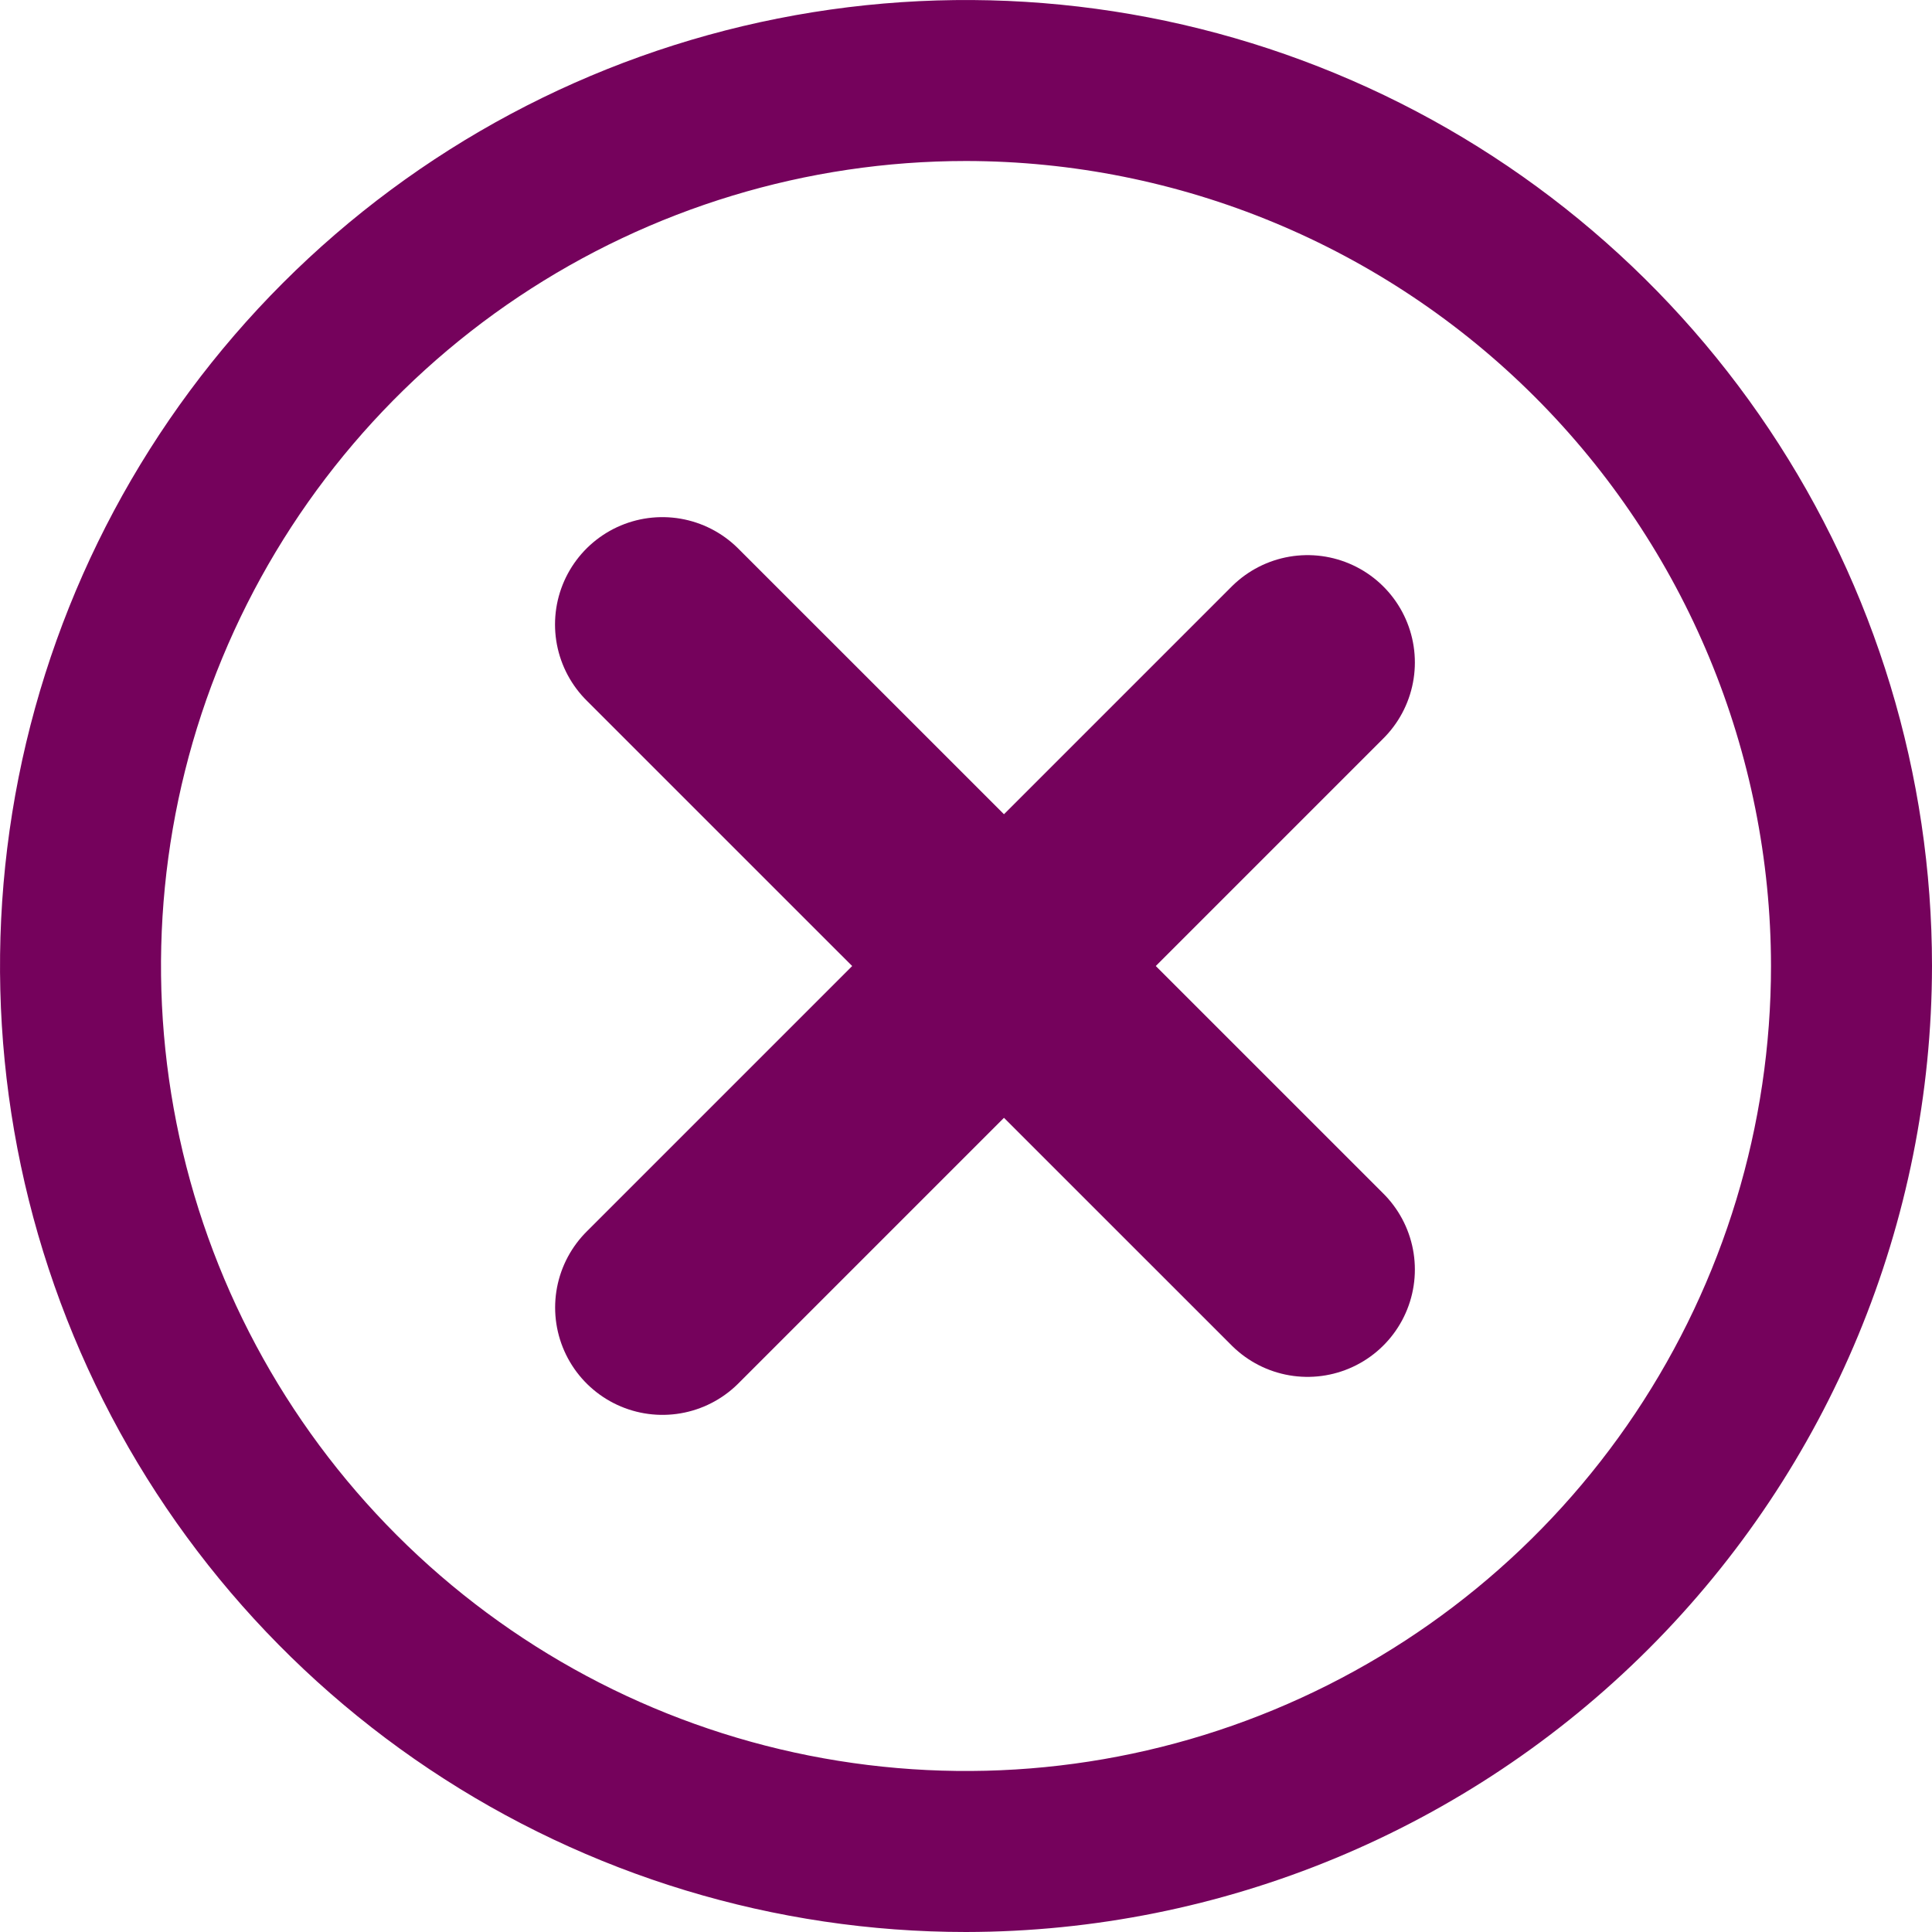
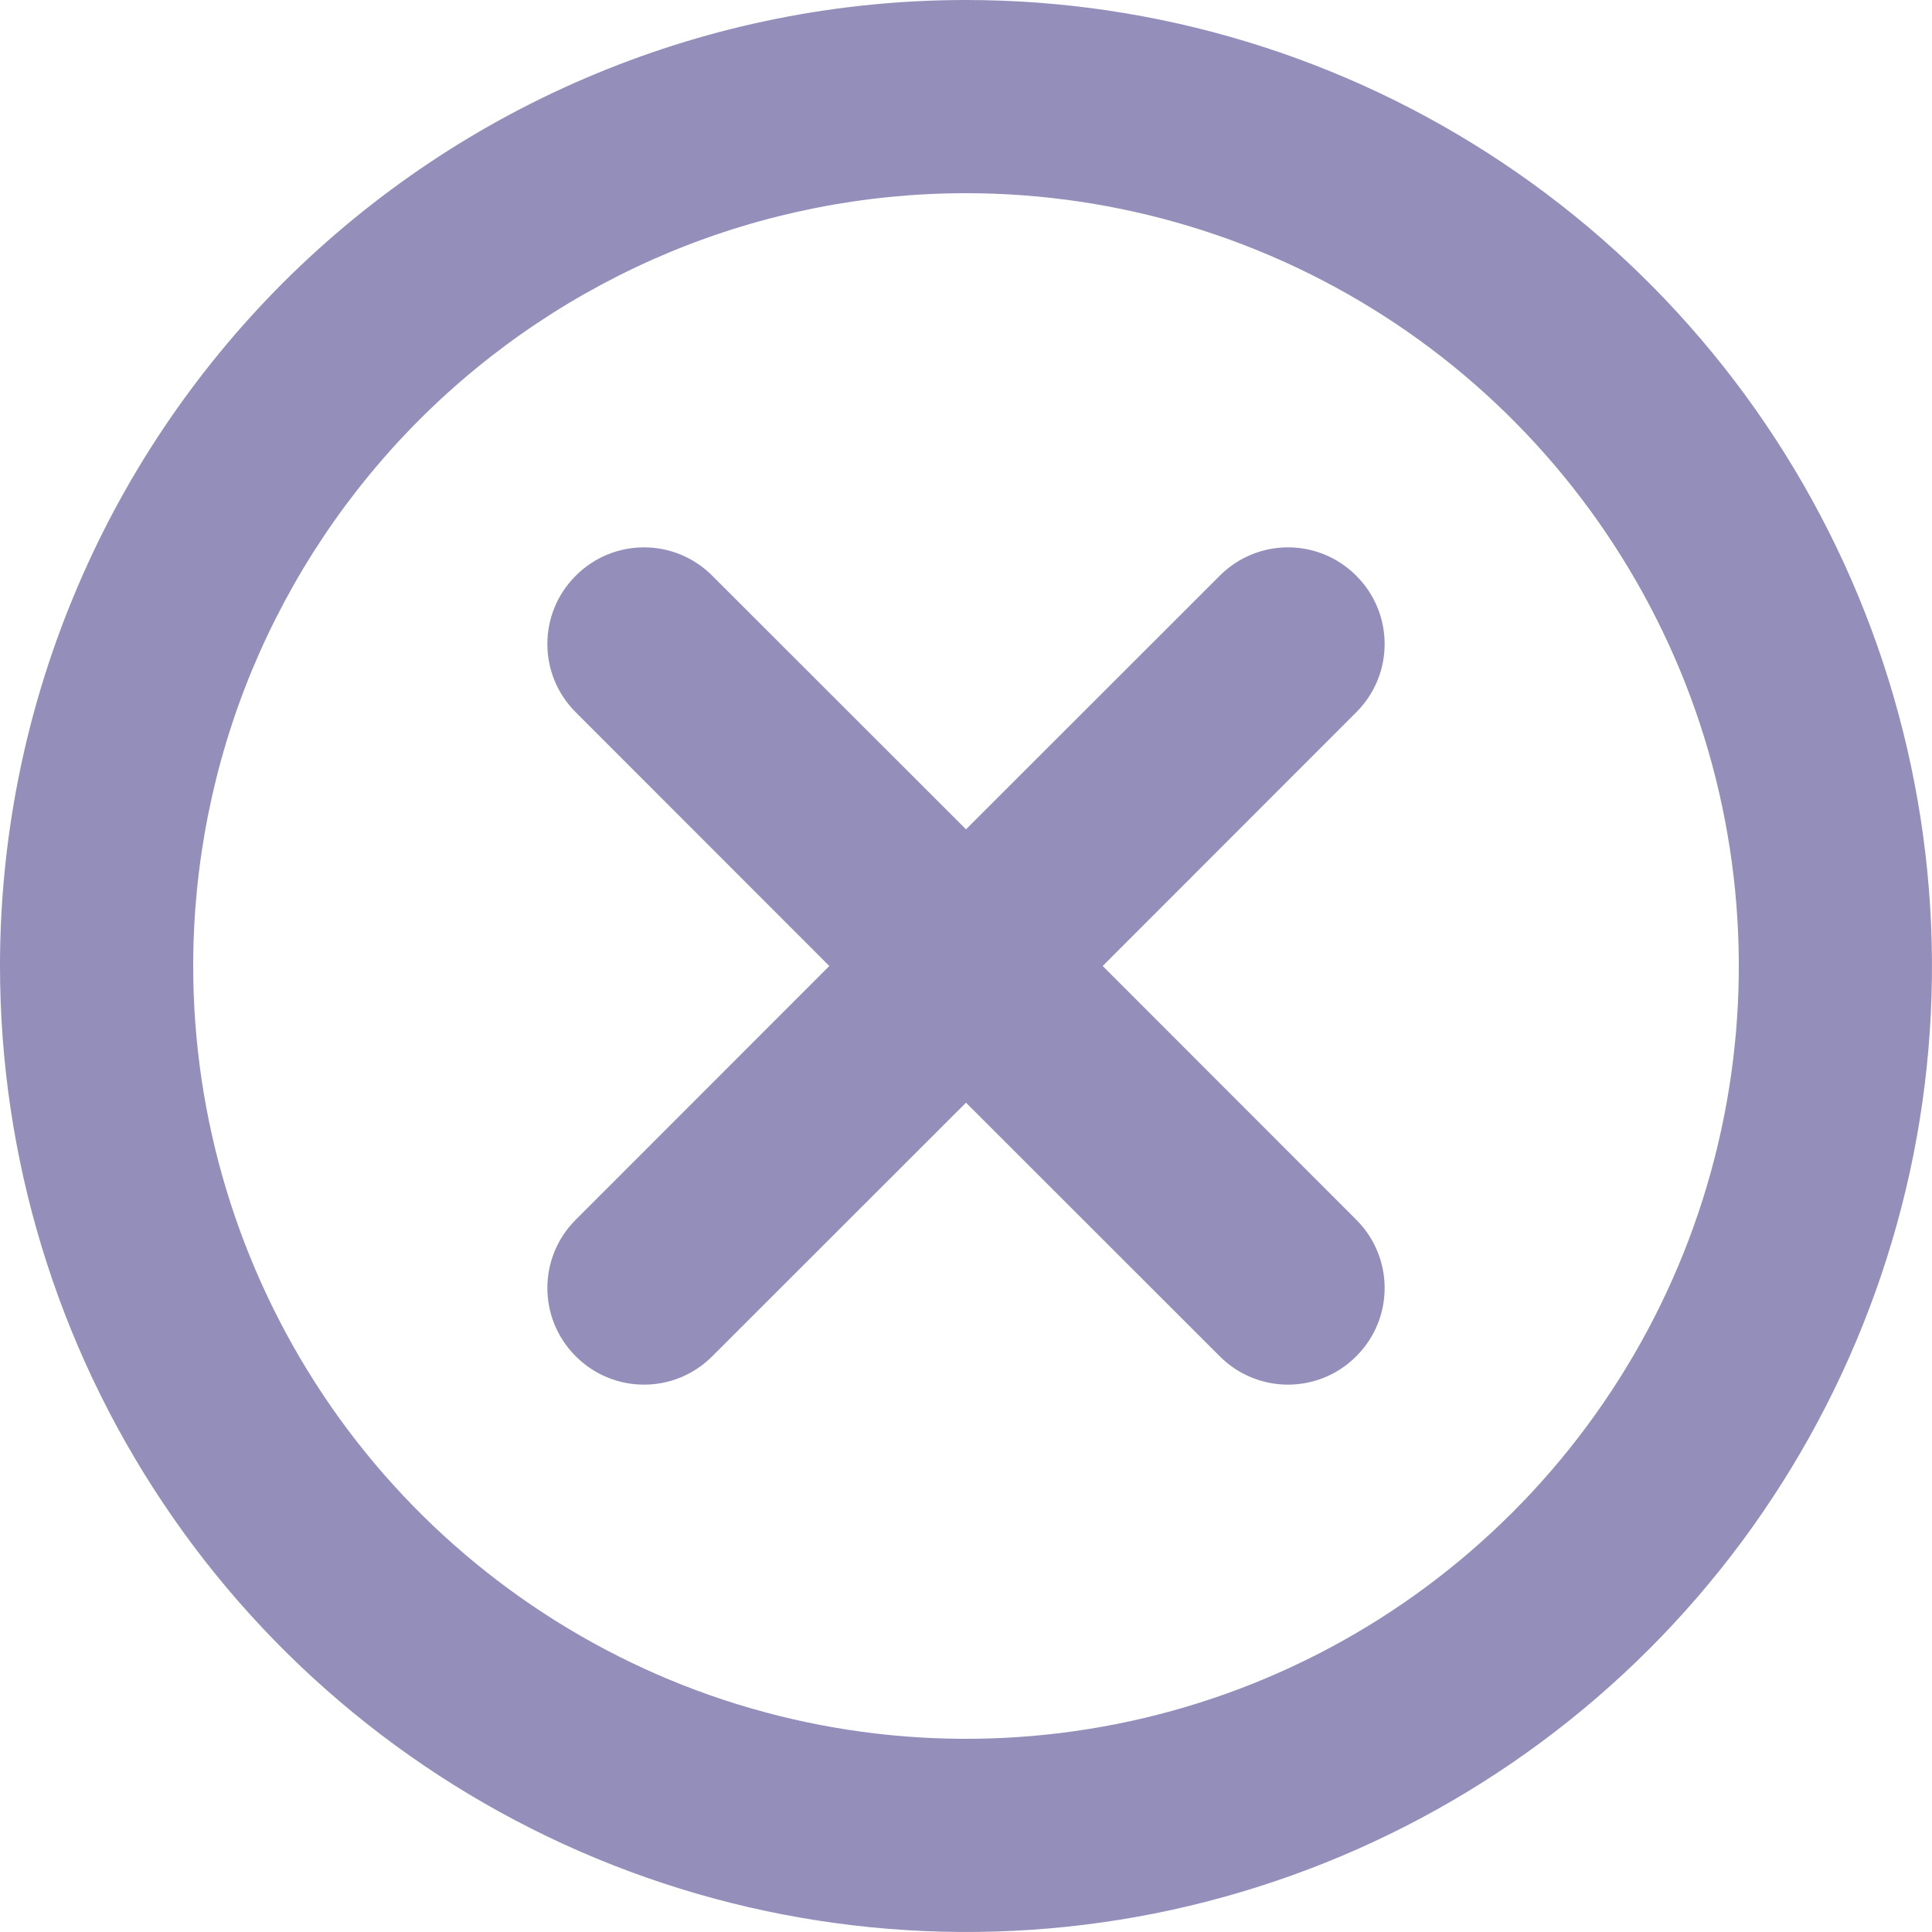
- <svg xmlns="http://www.w3.org/2000/svg" width="18" height="18" viewBox="0 0 18 18" fill="none">
-   <path d="M9 18C7.22 18 5.48 17.472 4 16.483C2.52 15.494 1.366 14.089 0.685 12.444C0.004 10.8 -0.174 8.99 0.173 7.244C0.52 5.498 1.377 3.895 2.636 2.636C3.895 1.377 5.498 0.52 7.244 0.173C8.99 -0.174 10.8 0.004 12.444 0.685C14.089 1.366 15.494 2.52 16.483 4C17.472 5.48 18 7.22 18 9C17.997 11.386 17.048 13.674 15.361 15.361C13.674 17.048 11.386 17.997 9 18ZM9 1.5C7.517 1.5 6.067 1.94 4.833 2.764C3.6 3.588 2.639 4.759 2.071 6.13C1.503 7.5 1.355 9.008 1.644 10.463C1.933 11.918 2.648 13.254 3.697 14.303C4.746 15.352 6.082 16.067 7.537 16.356C8.992 16.645 10.5 16.497 11.87 15.929C13.241 15.361 14.412 14.4 15.236 13.167C16.06 11.933 16.5 10.483 16.5 9C16.498 7.012 15.707 5.105 14.301 3.699C12.895 2.293 10.989 1.502 9 1.5Z" fill="#75025C" />
-   <line x1="6.171" y1="5.818" x2="12.182" y2="11.828" stroke="#75025C" stroke-width="2" stroke-linecap="round" stroke-linejoin="round" />
-   <line x1="12.182" y1="6.172" x2="6.172" y2="12.182" stroke="#75025C" stroke-width="2" stroke-linecap="round" stroke-linejoin="round" />
+ <svg xmlns="http://www.w3.org/2000/svg" width="12" height="12" viewBox="0 0 12 12" fill="none">
+   <path fill-rule="evenodd" clip-rule="evenodd" d="M8.667 2.009C7.877 1.482 6.949 1.2 6 1.2C5.37 1.2 4.745 1.324 4.163 1.565C3.581 1.807 3.052 2.16 2.606 2.606C2.16 3.052 1.807 3.581 1.565 4.163C1.324 4.745 1.2 5.37 1.2 6C1.2 6.949 1.482 7.877 2.009 8.667C2.536 9.456 3.286 10.071 4.163 10.435C5.04 10.798 6.005 10.893 6.936 10.708C7.868 10.523 8.723 10.065 9.394 9.394C10.065 8.723 10.523 7.868 10.708 6.936C10.893 6.005 10.798 5.04 10.435 4.163C10.071 3.286 9.456 2.536 8.667 2.009ZM6 0C7.187 0 8.347 0.352 9.333 1.011C10.32 1.67 11.089 2.608 11.543 3.704C11.997 4.8 12.116 6.007 11.885 7.171C11.653 8.334 11.082 9.404 10.243 10.243C9.404 11.082 8.334 11.653 7.171 11.885C6.007 12.116 4.8 11.997 3.704 11.543C2.608 11.089 1.67 10.32 1.011 9.333C0.352 8.347 0 7.187 0 6C0 5.212 0.155 4.432 0.457 3.704C0.758 2.976 1.2 2.315 1.757 1.757C2.315 1.2 2.976 0.758 3.704 0.457C4.432 0.155 5.212 0 6 0ZM4.424 3.576C4.19 3.341 3.81 3.341 3.576 3.576C3.341 3.81 3.341 4.19 3.576 4.424L5.151 6L3.576 7.576C3.341 7.81 3.341 8.19 3.576 8.424C3.81 8.659 4.19 8.659 4.424 8.424L6 6.849L7.576 8.424C7.81 8.659 8.19 8.659 8.424 8.424C8.659 8.19 8.659 7.81 8.424 7.576L6.849 6L8.424 4.424C8.659 4.19 8.659 3.81 8.424 3.576C8.19 3.341 7.81 3.341 7.576 3.576L6 5.151L4.424 3.576Z" fill="#938EBA" />
</svg>
